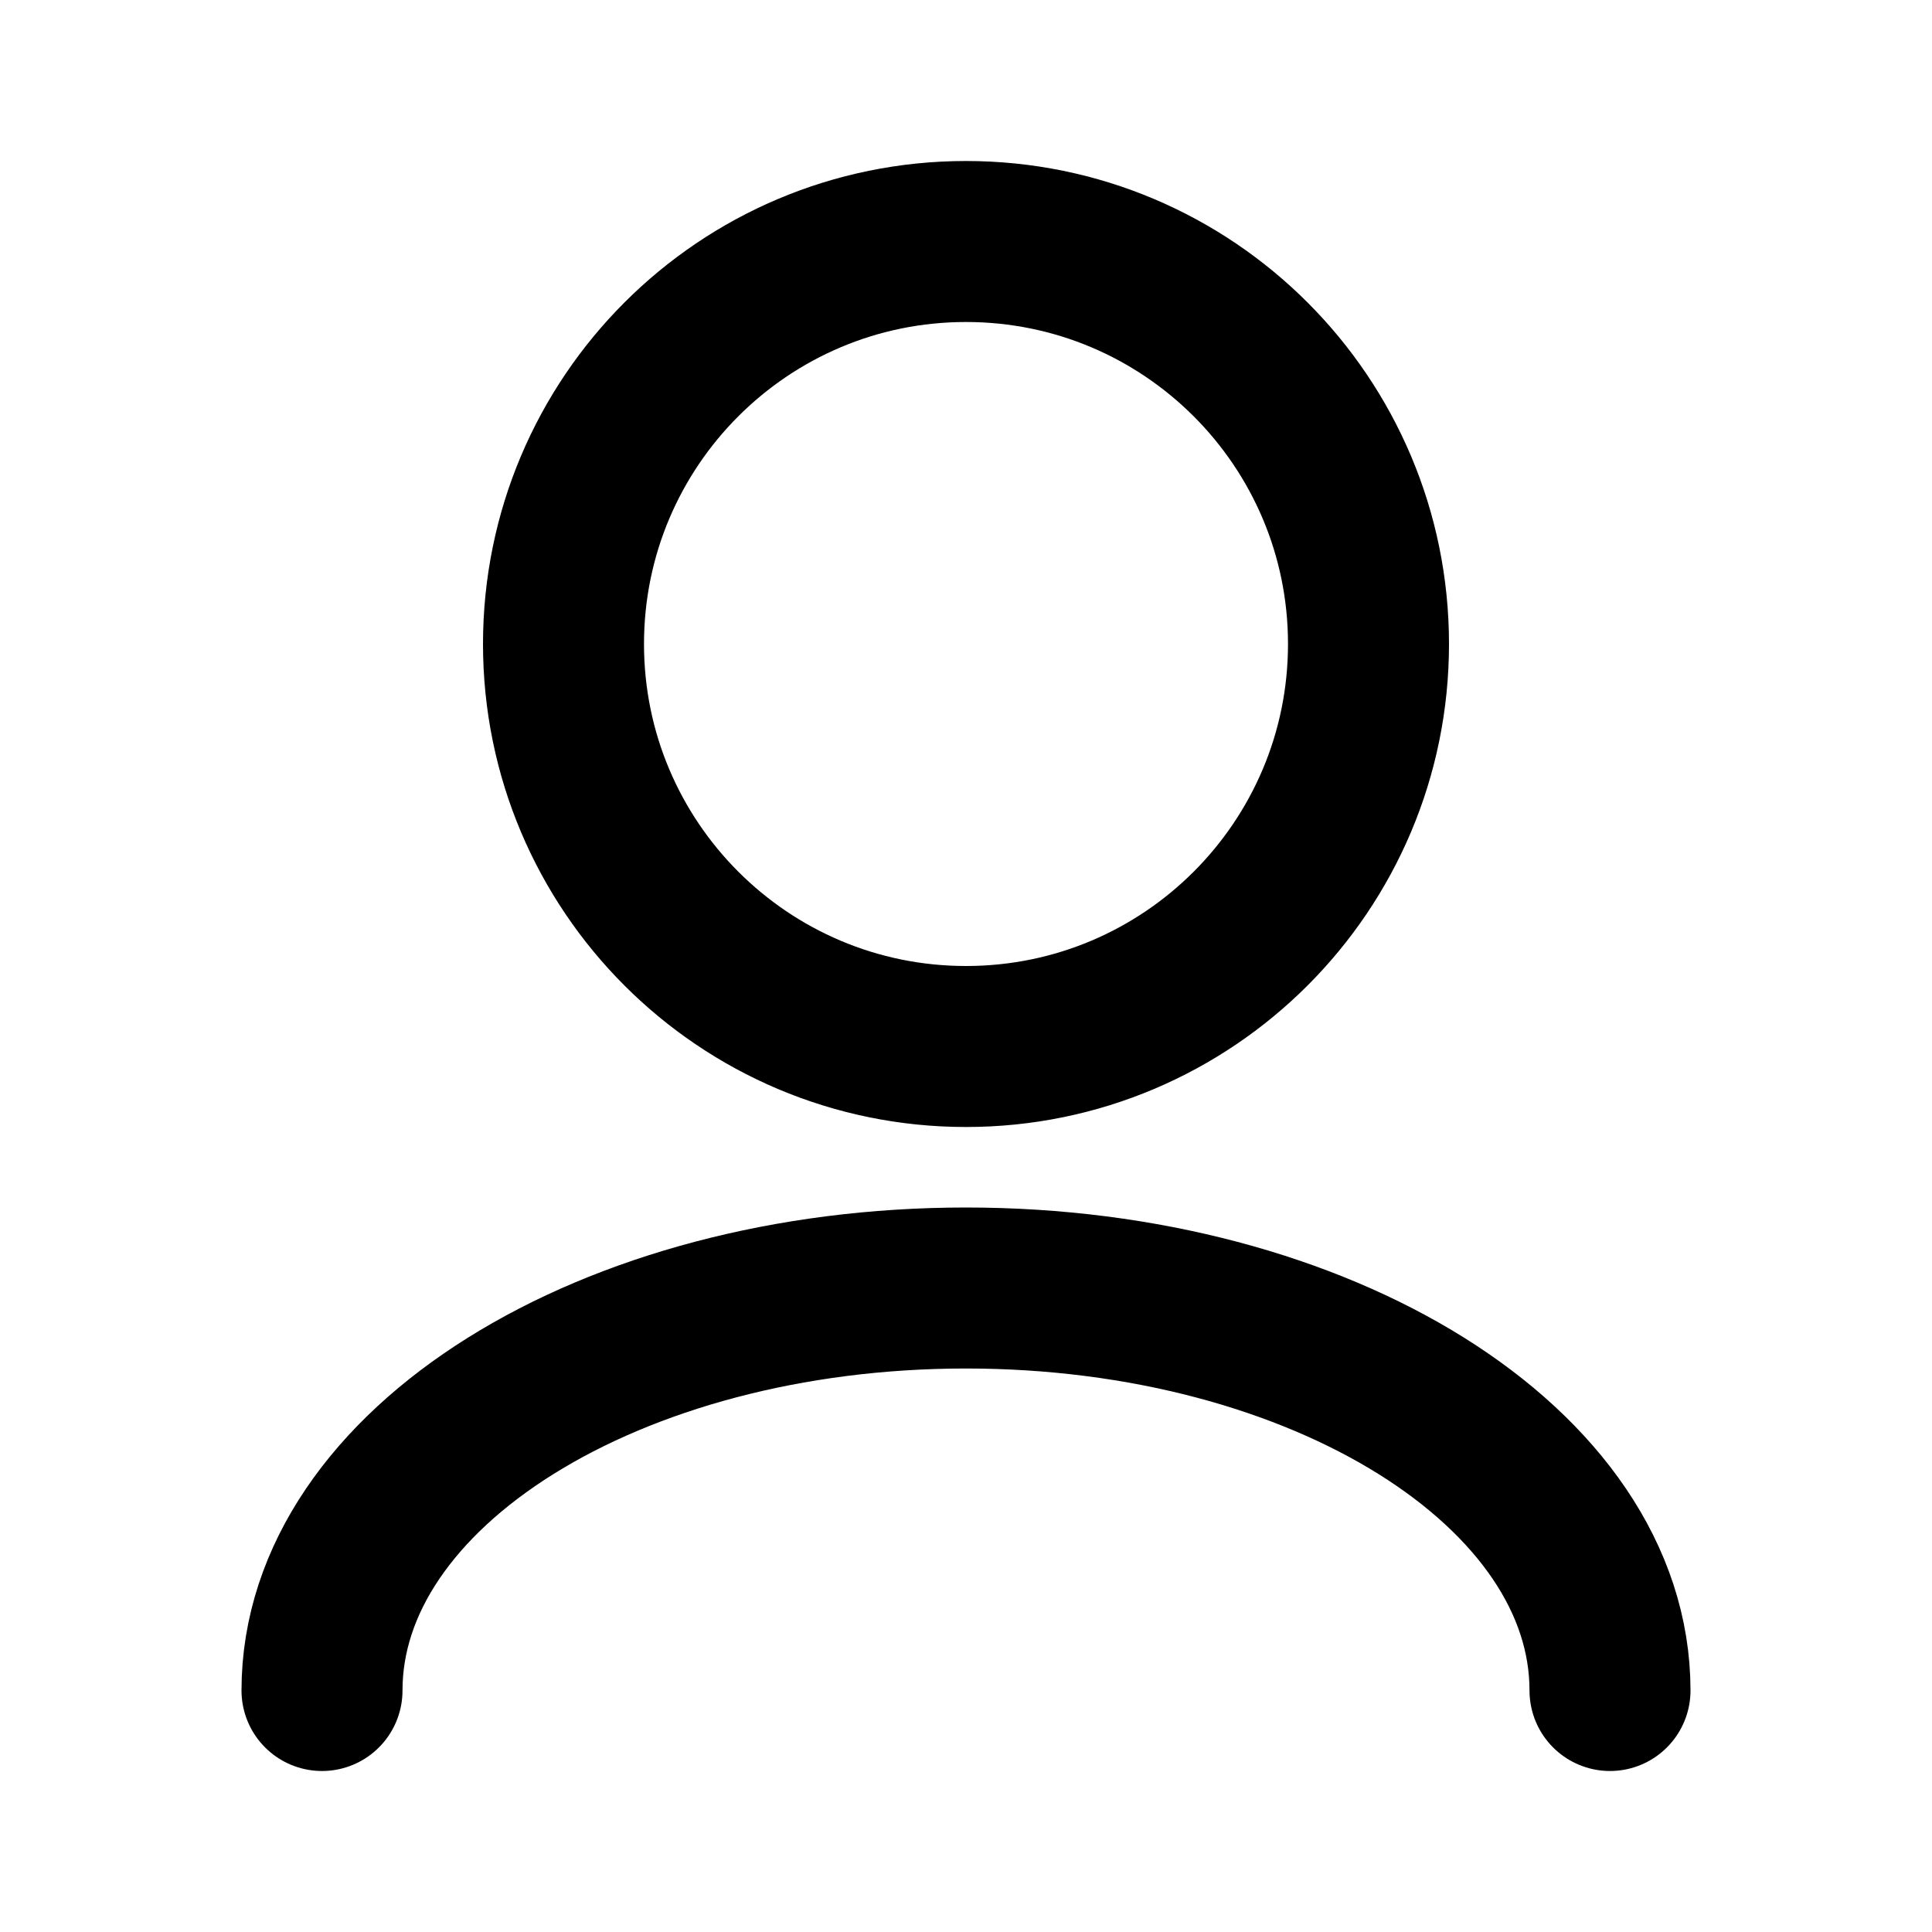
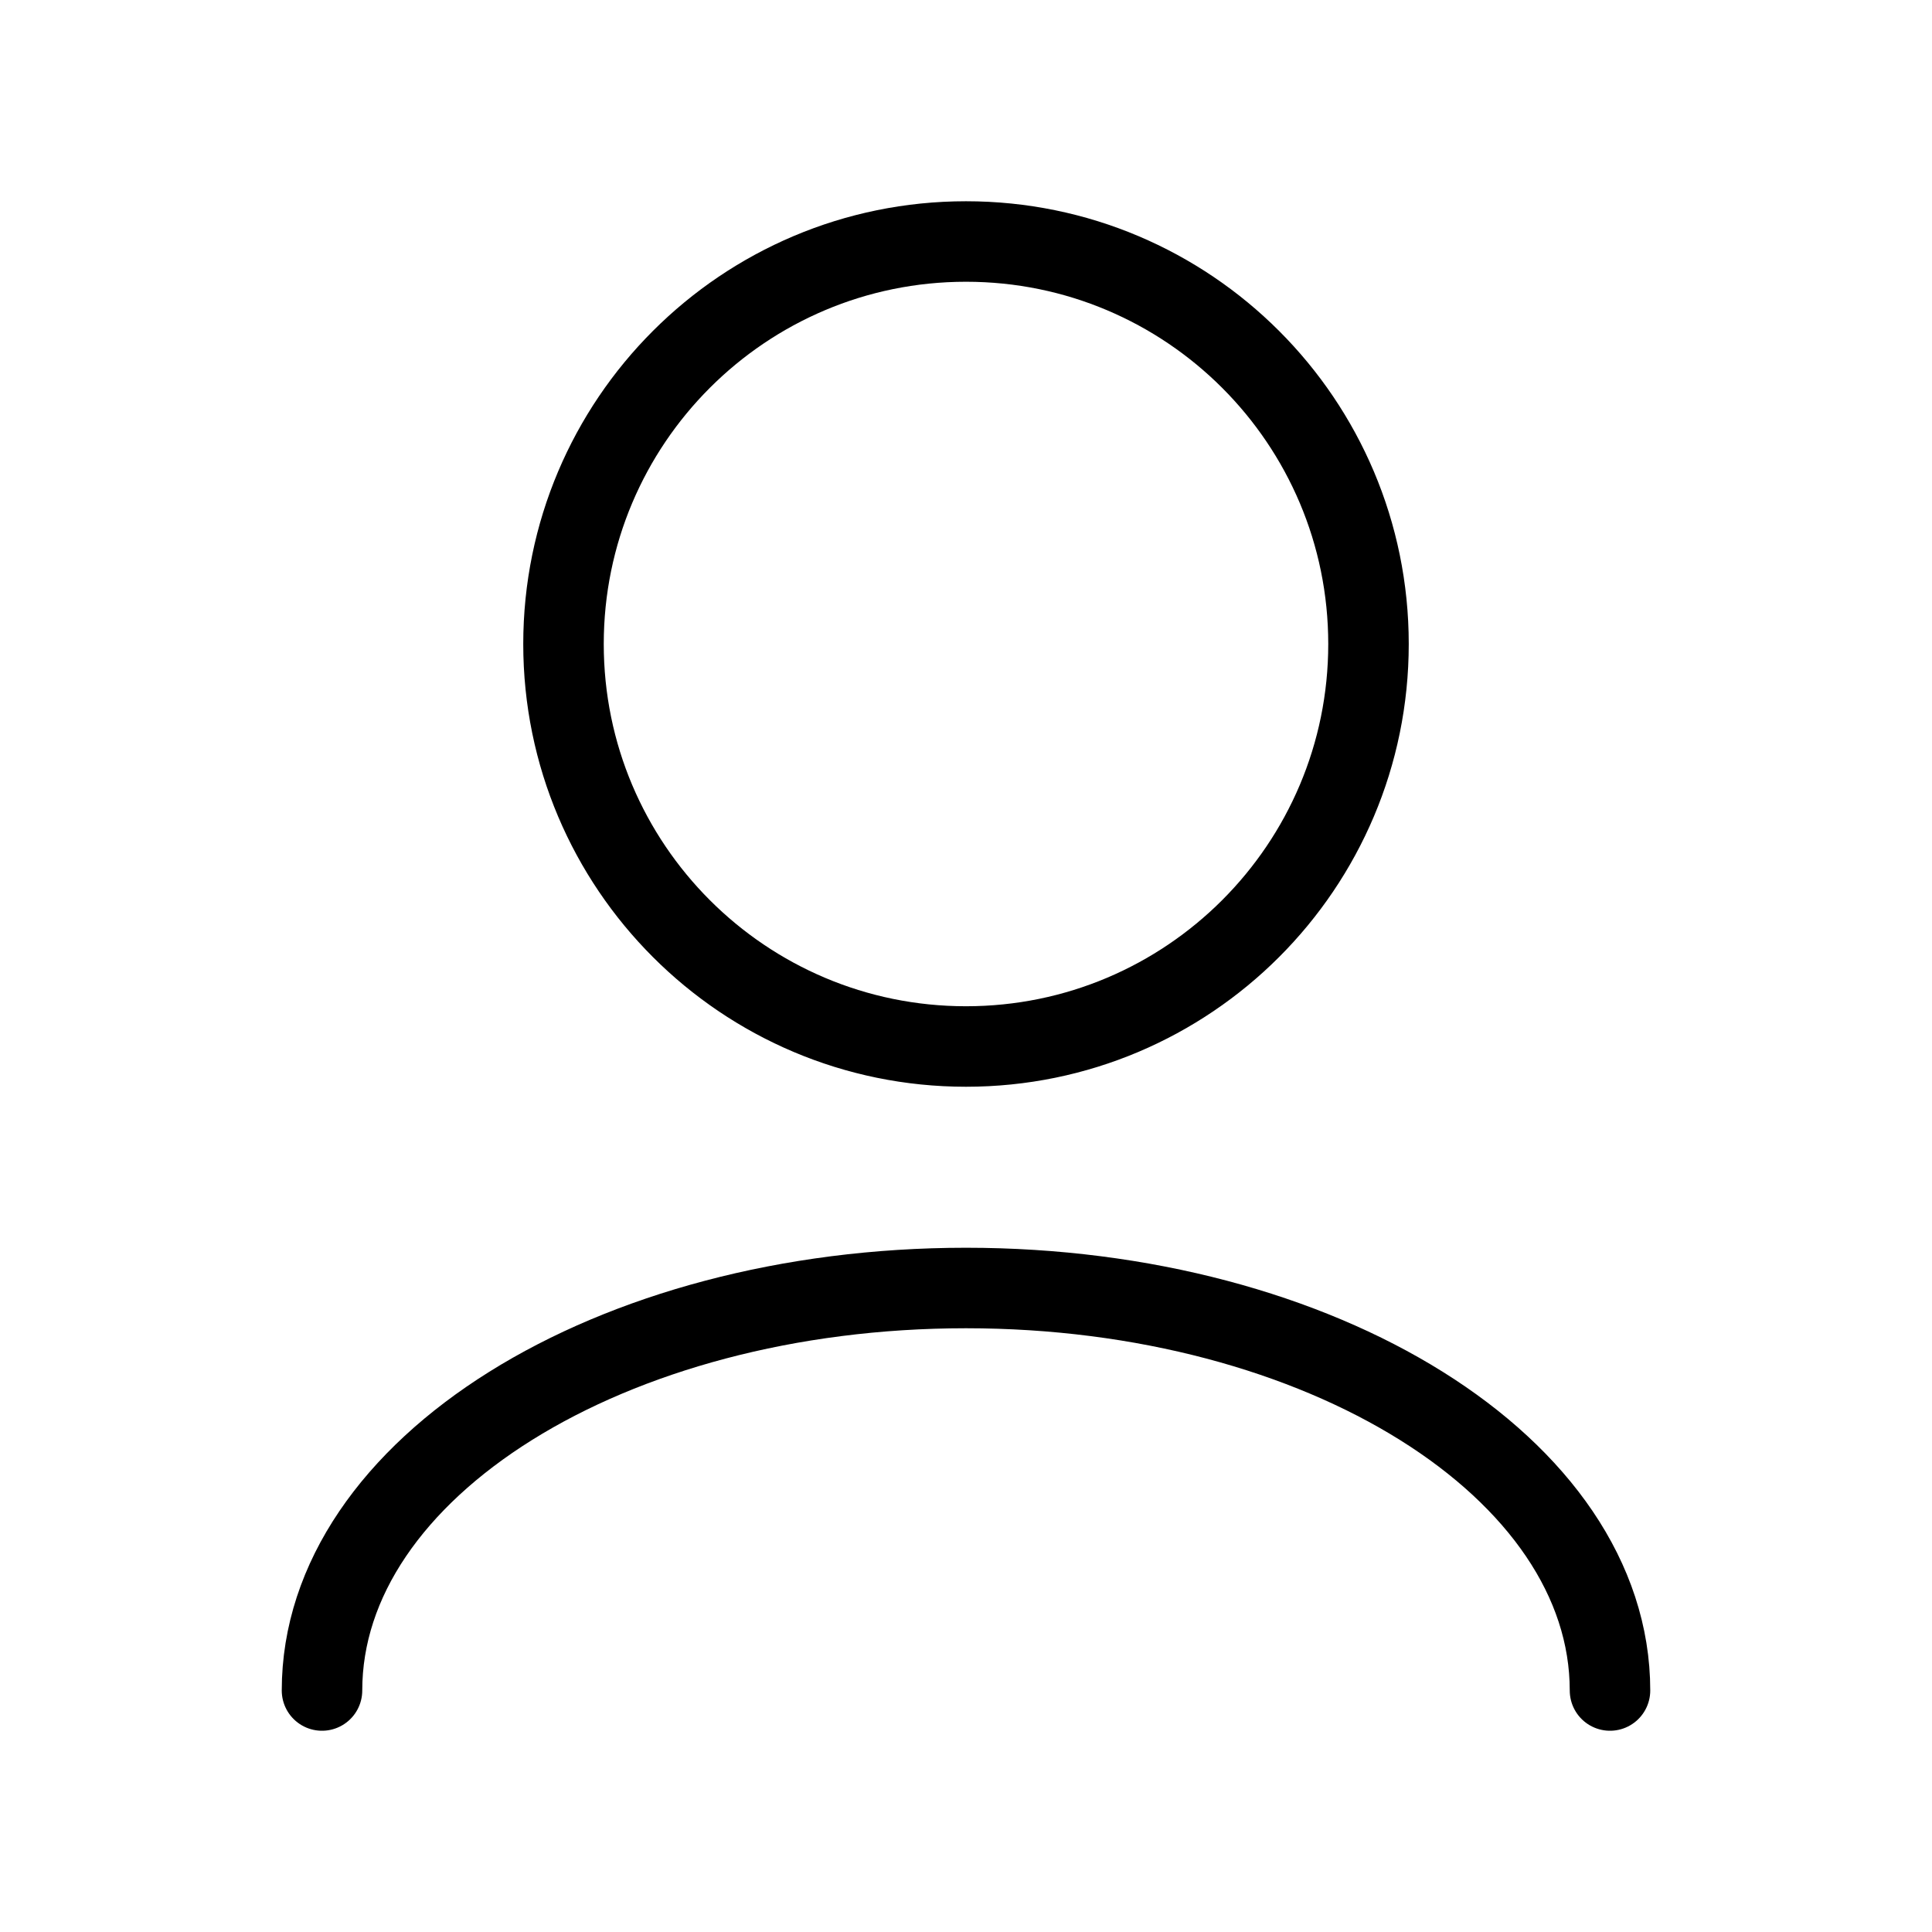
<svg xmlns="http://www.w3.org/2000/svg" width="24" height="24" viewBox="0 0 24 24">
-   <path fill="none" stroke="currentColor" stroke-linecap="round" stroke-linejoin="round" stroke-width="2" d="M20 21c0-2.761-3.582-5-8-5s-8 2.239-8 5m8-8a5 5 0 1 1 0-10a5 5 0 0 1 0 10" />
+   <path fill="none" stroke="currentColor" stroke-linecap="round" stroke-linejoin="round" stroke-width="1" d="M20 21c0-2.761-3.582-5-8-5s-8 2.239-8 5m8-8a5 5 0 1 1 0-10a5 5 0 0 1 0 10" />
</svg>
